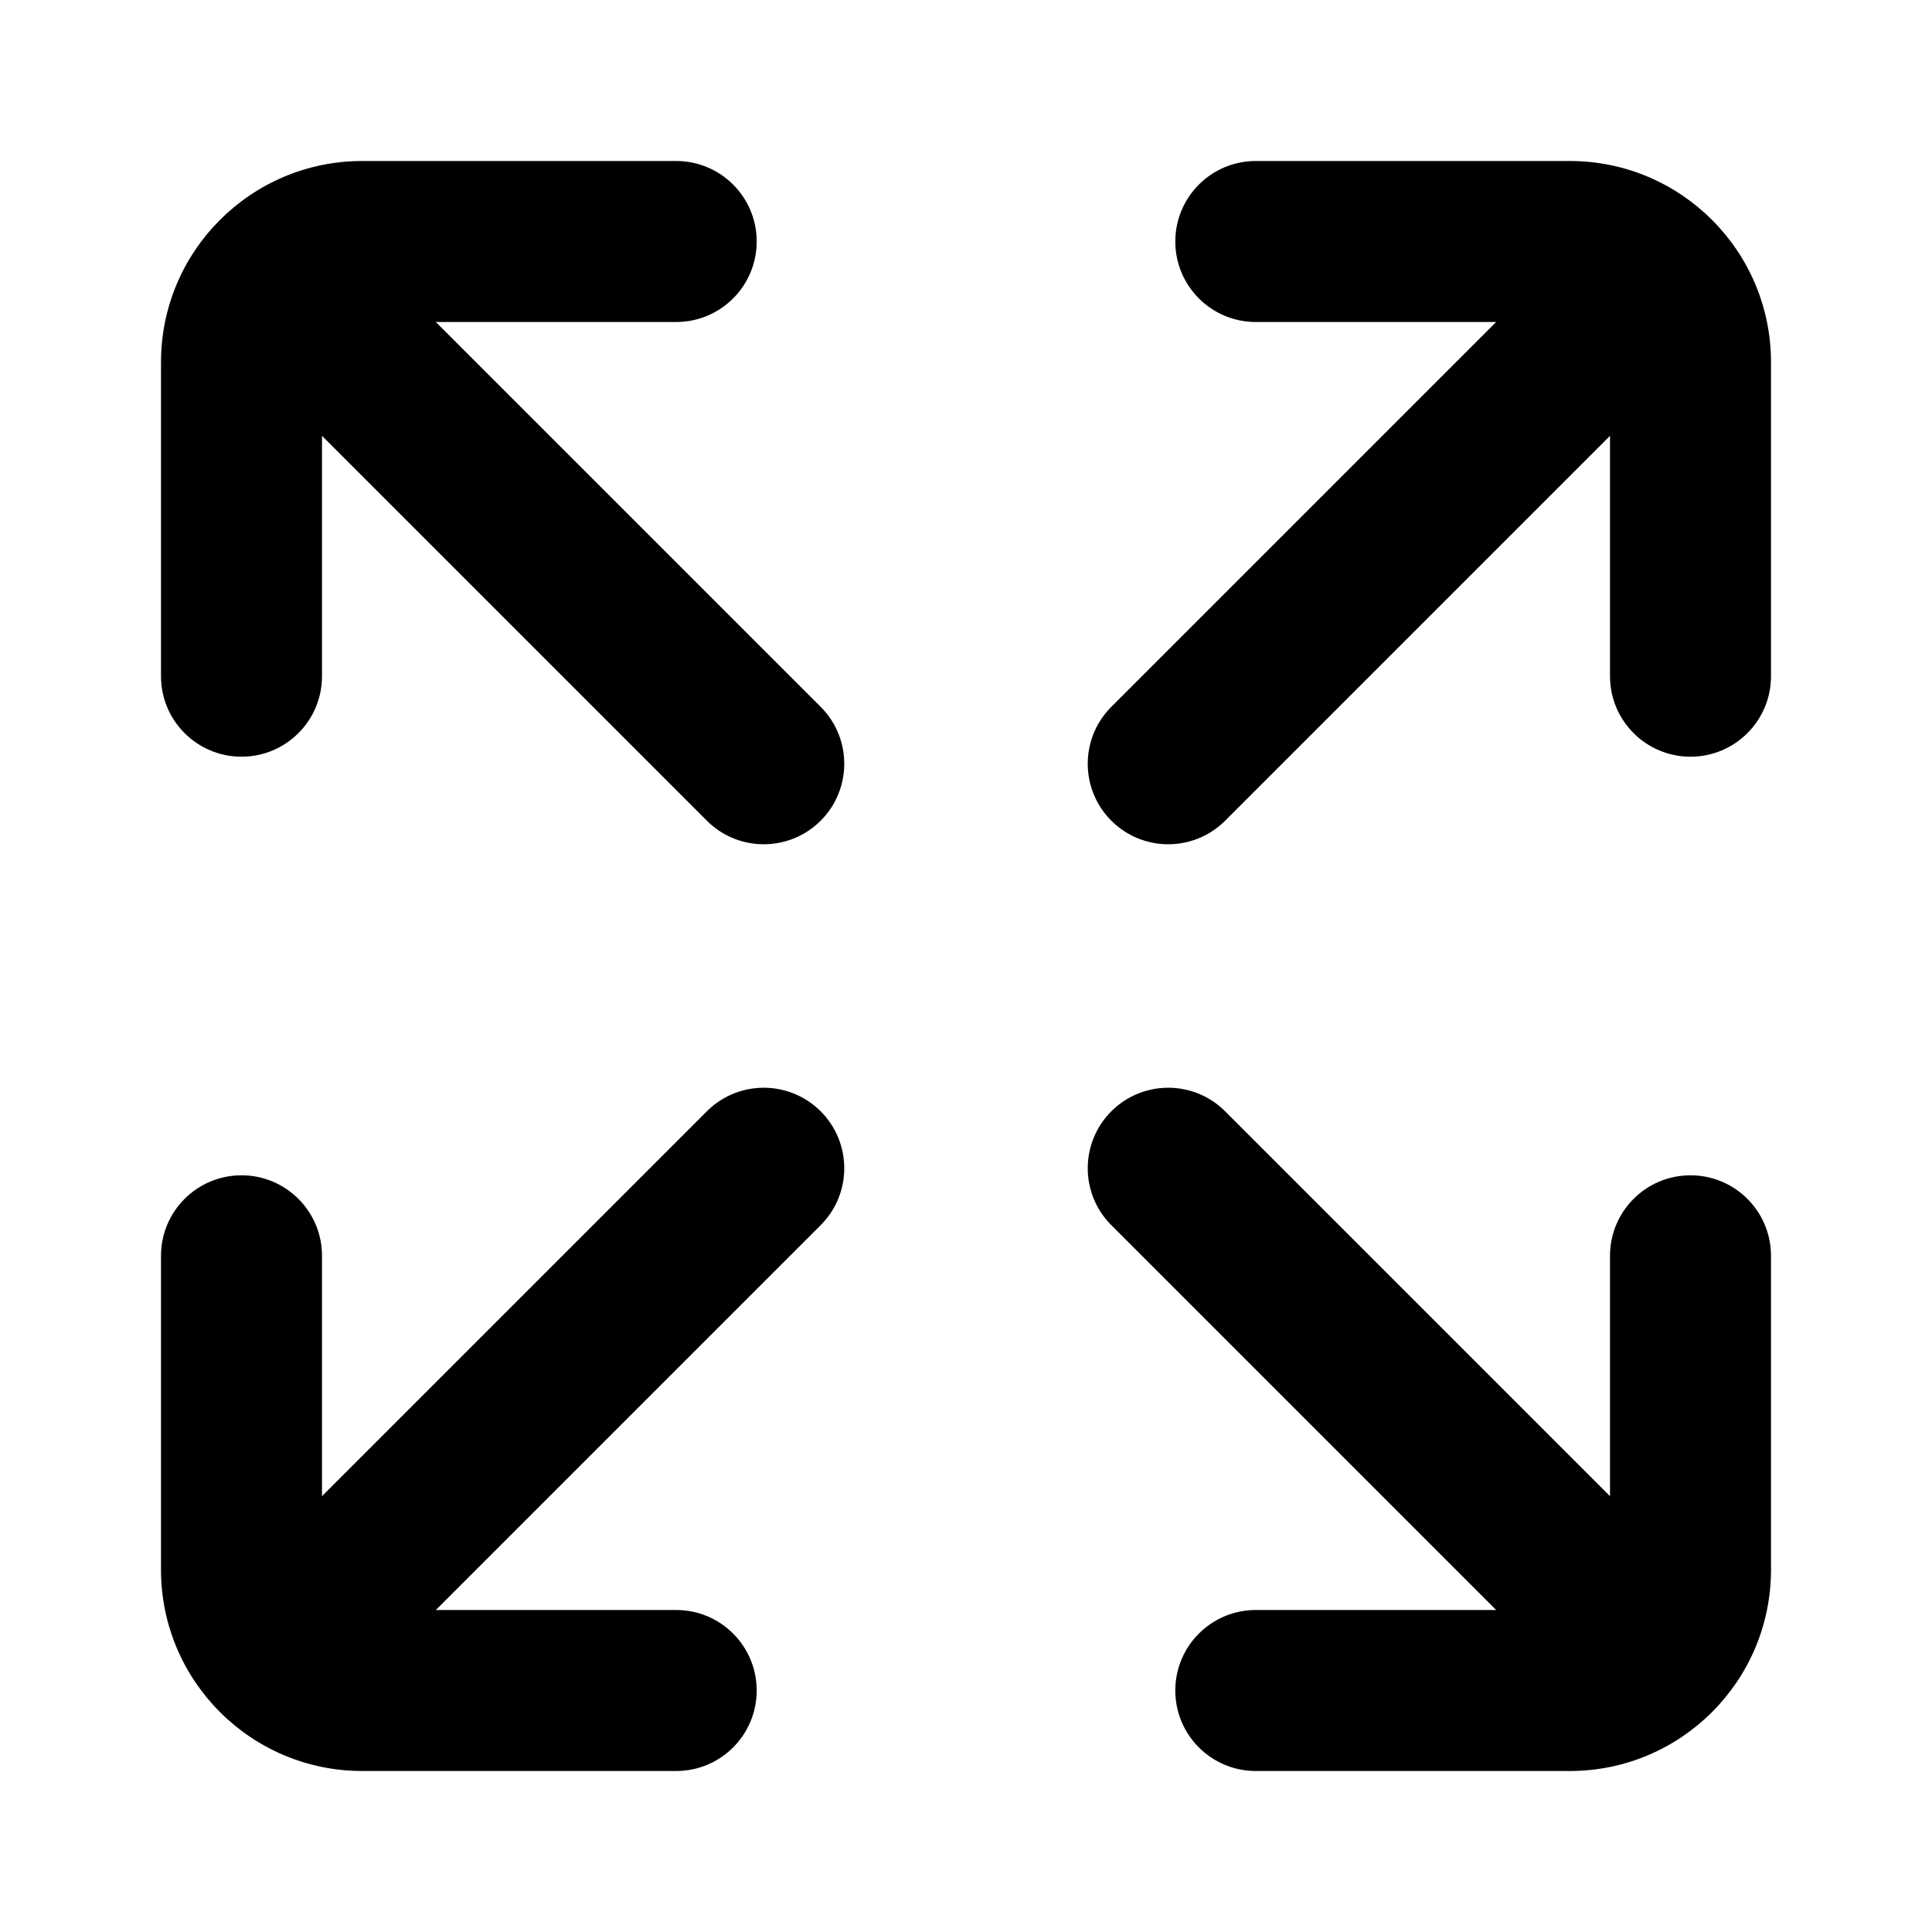
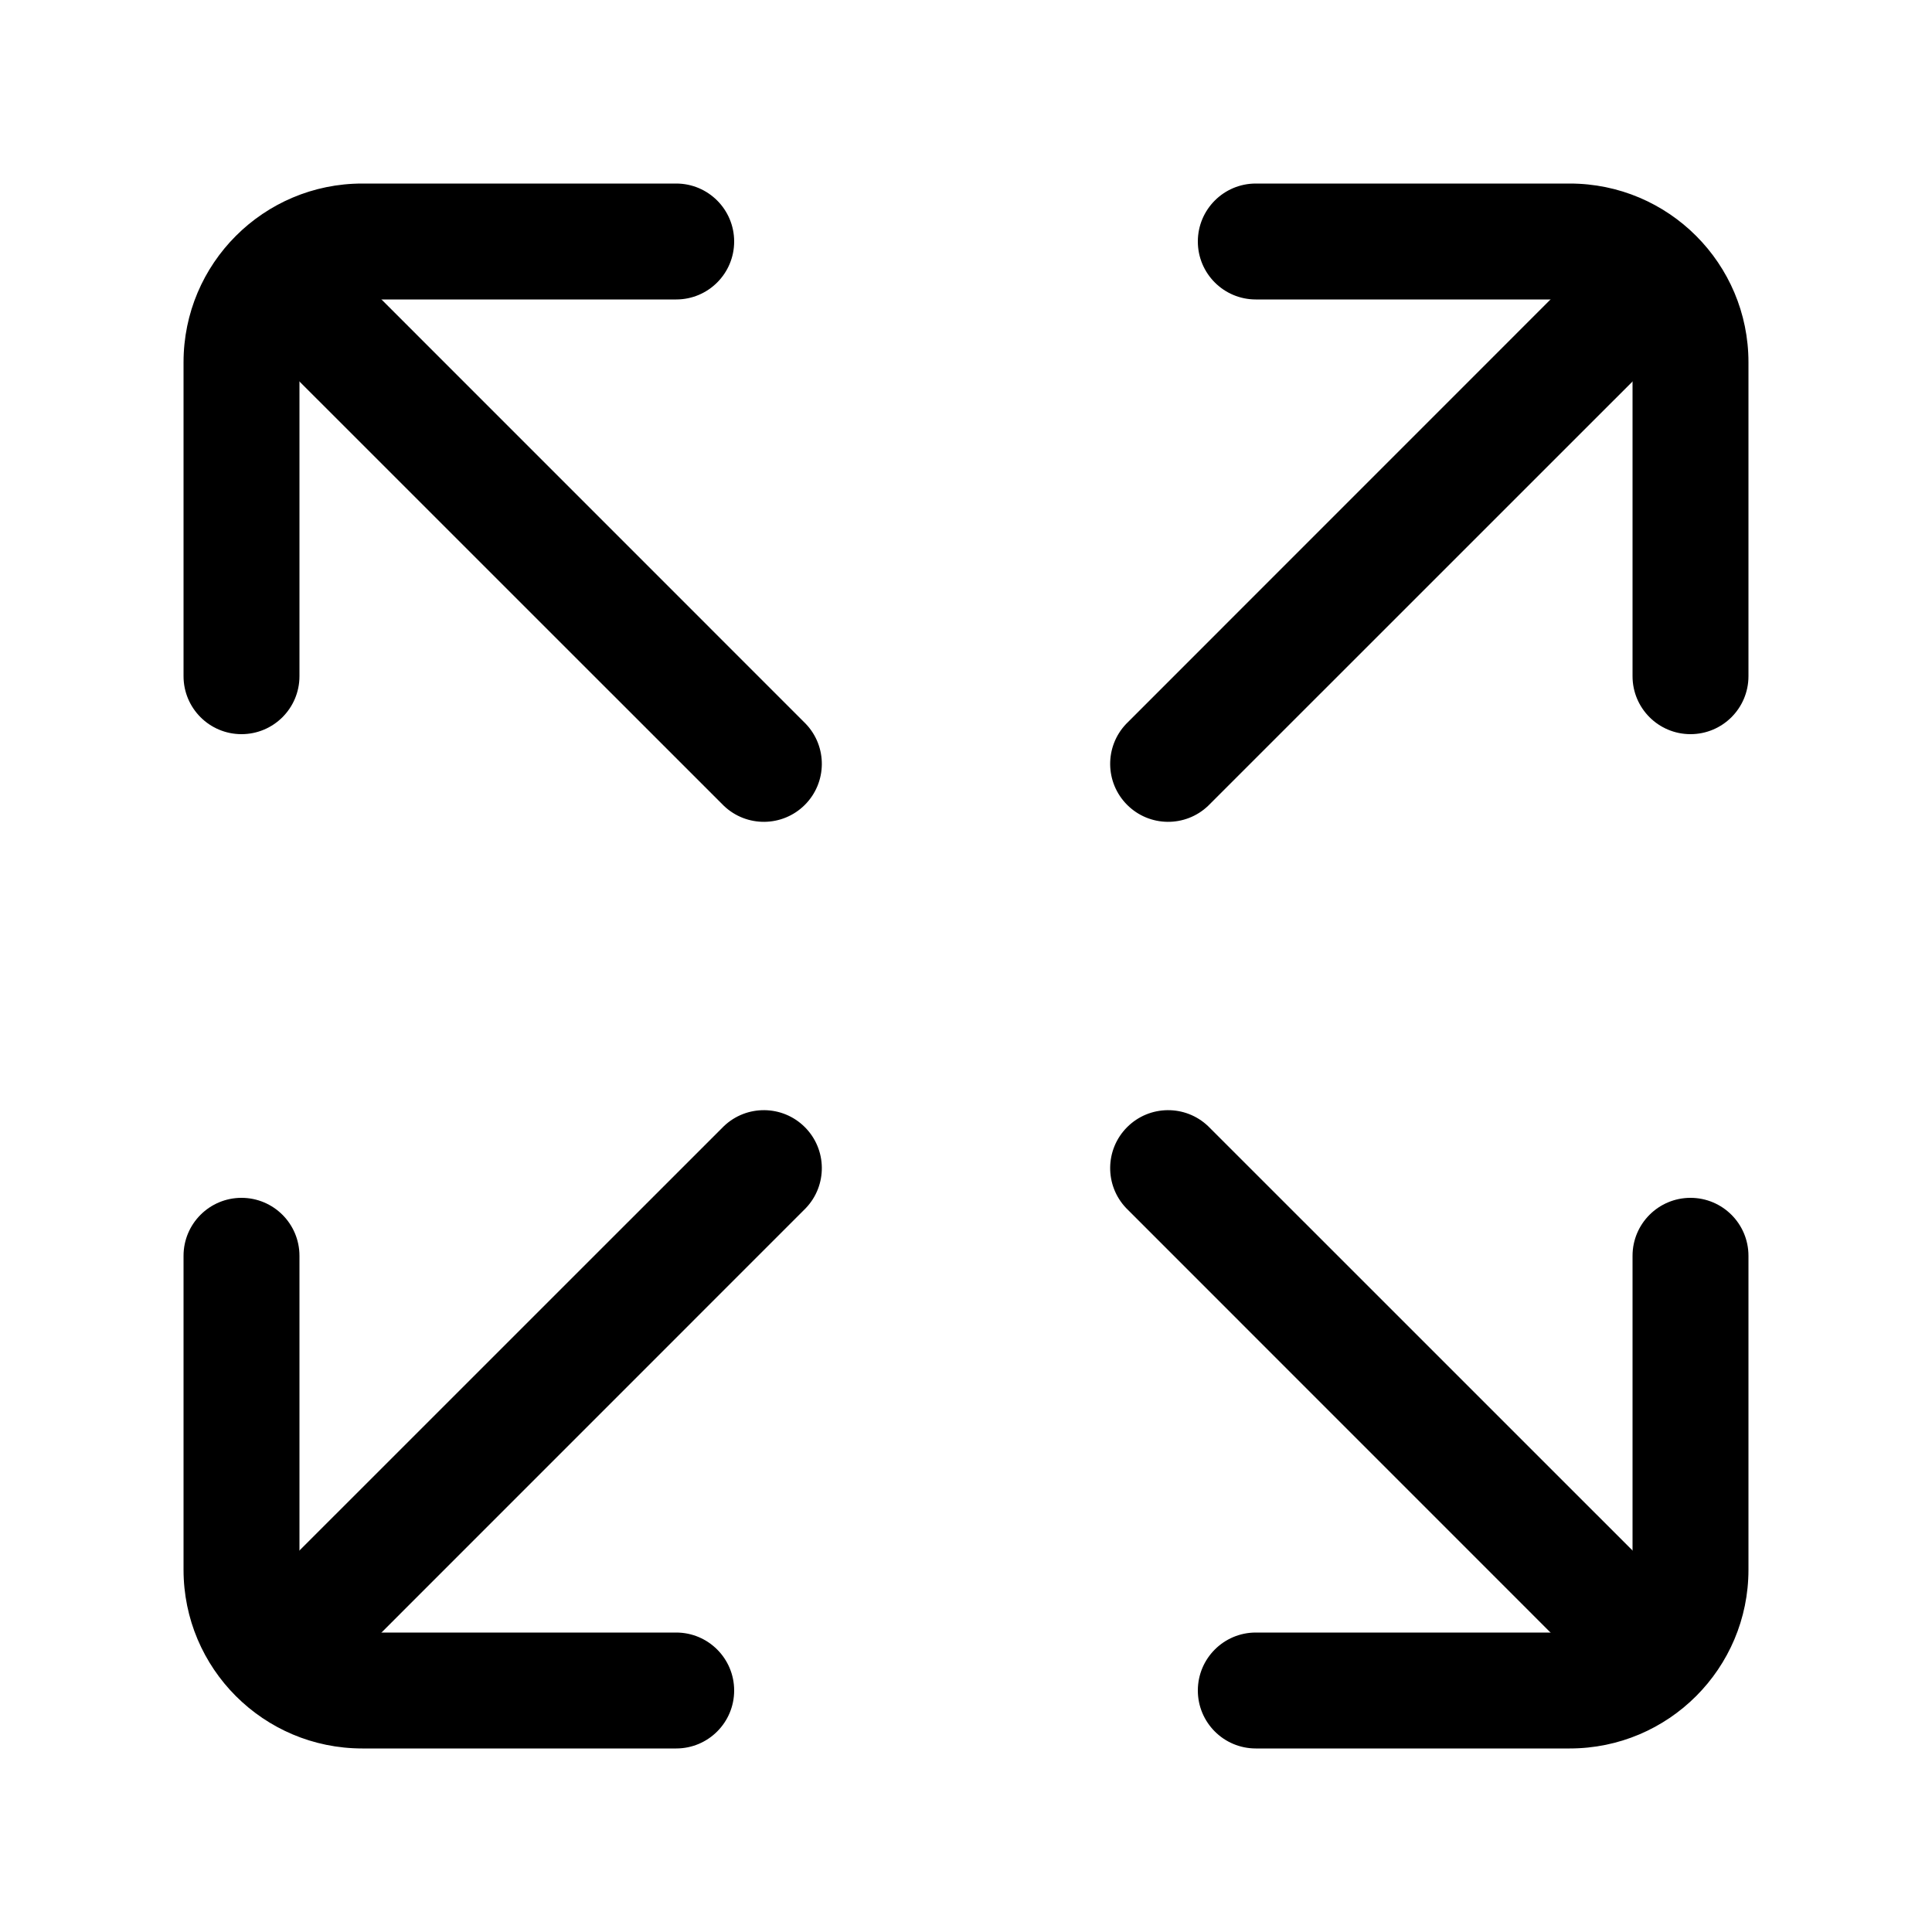
<svg xmlns="http://www.w3.org/2000/svg" width="800px" height="800px" viewBox="0 0 24 24" fill="#000000" fill-rule="evenodd">
-   <path d="M2 8.4 L2 4.5 A2.5 2.5 0 0 1 4.5 2 L8.4 2 A1 1 0 0 1 8.4 4 L4.5 4 A0.5 0.5 0 0 0 4 4.5 L4 8.4 A1 1 0 0 1 2 8.4 Z" />
-   <path d="M5.207 3.793 L10.207 8.793 A1 1 0 0 1 8.793 10.207 L3.793 5.207 A1 1 0 0 1 5.207 3.793 Z" />
-   <path d="M20 8.4 L20 4.5 A0.5 0.5 0 0 0 19.5 4 L15.6 4 A1 1 0 0 1 15.6 2 L19.5 2 A2.5 2.5 0 0 1 22 4.5 L22 8.4 A1 1 0 0 1 20 8.4 Z" />
-   <path d="M20.207 5.207 L15.207 10.207 A1 1 0 0 1 13.793 8.793 L18.793 3.793 A1 1 0 1 1 20.207 5.207 Z" />
-   <path d="M22 15.6 L22 19.5 A2.5 2.5 0 0 1 19.5 22 L15.6 22 A1 1 0 0 1 15.6 20 L19.5 20 A0.5 0.5 0 0 0 20 19.5 L20 15.6 A1 1 0 0 1 22 15.6 Z" />
-   <path d="M18.793 20.207 L13.793 15.207 A1 1 0 0 1 15.207 13.793 L20.207 18.793 A1 1 0 0 1 18.793 20.207 Z" />
-   <path d="M4 15.6 L4 19.5 A0.5 0.5 0 0 0 4.5 20 L8.4 20 A1 1 0 0 1 8.4 22 L4.5 22 A2.5 2.5 0 0 1 2 19.5 L2 15.6 A1 1 0 0 1 4 15.6 Z" />
-   <path d="M3.793 18.793 L8.793 13.793 A1 1 0 0 1 10.207 15.207 L5.207 20.207 A1 1 0 0 1 3.793 18.793 Z" />
+   <path d="M2.28 8.4 L2.28 4.5 A2.22 2.22 0 0 1 4.5 2.28 L8.4 2.28 A0.72 0.72 0 0 1 8.4 3.72 L4.5 3.72 A0.78 0.78 0 0 0 3.72 4.5 L3.72 8.4 A0.72 0.72 0 0 1 2.28 8.4 Z" />
+   <path d="M4.458 3.439 L10.009 8.991 A0.72 0.72 0 0 1 8.991 10.009 L3.439 4.458 A0.72 0.72 0 0 1 4.458 3.439 Z" />
+   <path d="M20.28 8.4 L20.28 4.5 A0.78 0.78 0 0 0 19.5 3.72 L15.6 3.72 A0.72 0.72 0 0 1 15.6 2.28 L19.5 2.28 A2.22 2.22 0 0 1 21.72 4.5 L21.72 8.4 A0.72 0.72 0 0 1 20.28 8.4 Z" />
+   <path d="M20.561 4.458 L15.009 10.009 A0.72 0.72 0 0 1 13.991 8.991 L19.542 3.439 A0.72 0.72 0 1 1 20.561 4.458 Z" />
+   <path d="M21.72 15.6 L21.72 19.5 A2.22 2.22 0 0 1 19.5 21.72 L15.6 21.72 A0.72 0.72 0 0 1 15.6 20.28 L19.5 20.28 A0.78 0.78 0 0 0 20.28 19.5 L20.28 15.6 A0.72 0.72 0 0 1 21.72 15.6 Z" />
+   <path d="M19.542 20.561 L13.991 15.009 A0.72 0.72 0 0 1 15.009 13.991 L20.561 19.542 A0.72 0.72 0 0 1 19.542 20.561 Z" />
+   <path d="M3.72 15.6 L3.72 19.5 A0.78 0.78 0 0 0 4.5 20.28 L8.4 20.28 A0.72 0.72 0 0 1 8.4 21.72 L4.5 21.72 A2.22 2.22 0 0 1 2.28 19.5 L2.28 15.6 A0.72 0.72 0 0 1 3.72 15.6 Z" />
+   <path d="M3.439 19.542 L8.991 13.991 A0.72 0.72 0 0 1 10.009 15.009 L4.458 20.561 A0.72 0.72 0 0 1 3.439 19.542 Z" />
+   <path d="M2 2M22 22" fill="none" stroke="none" />
</svg>
